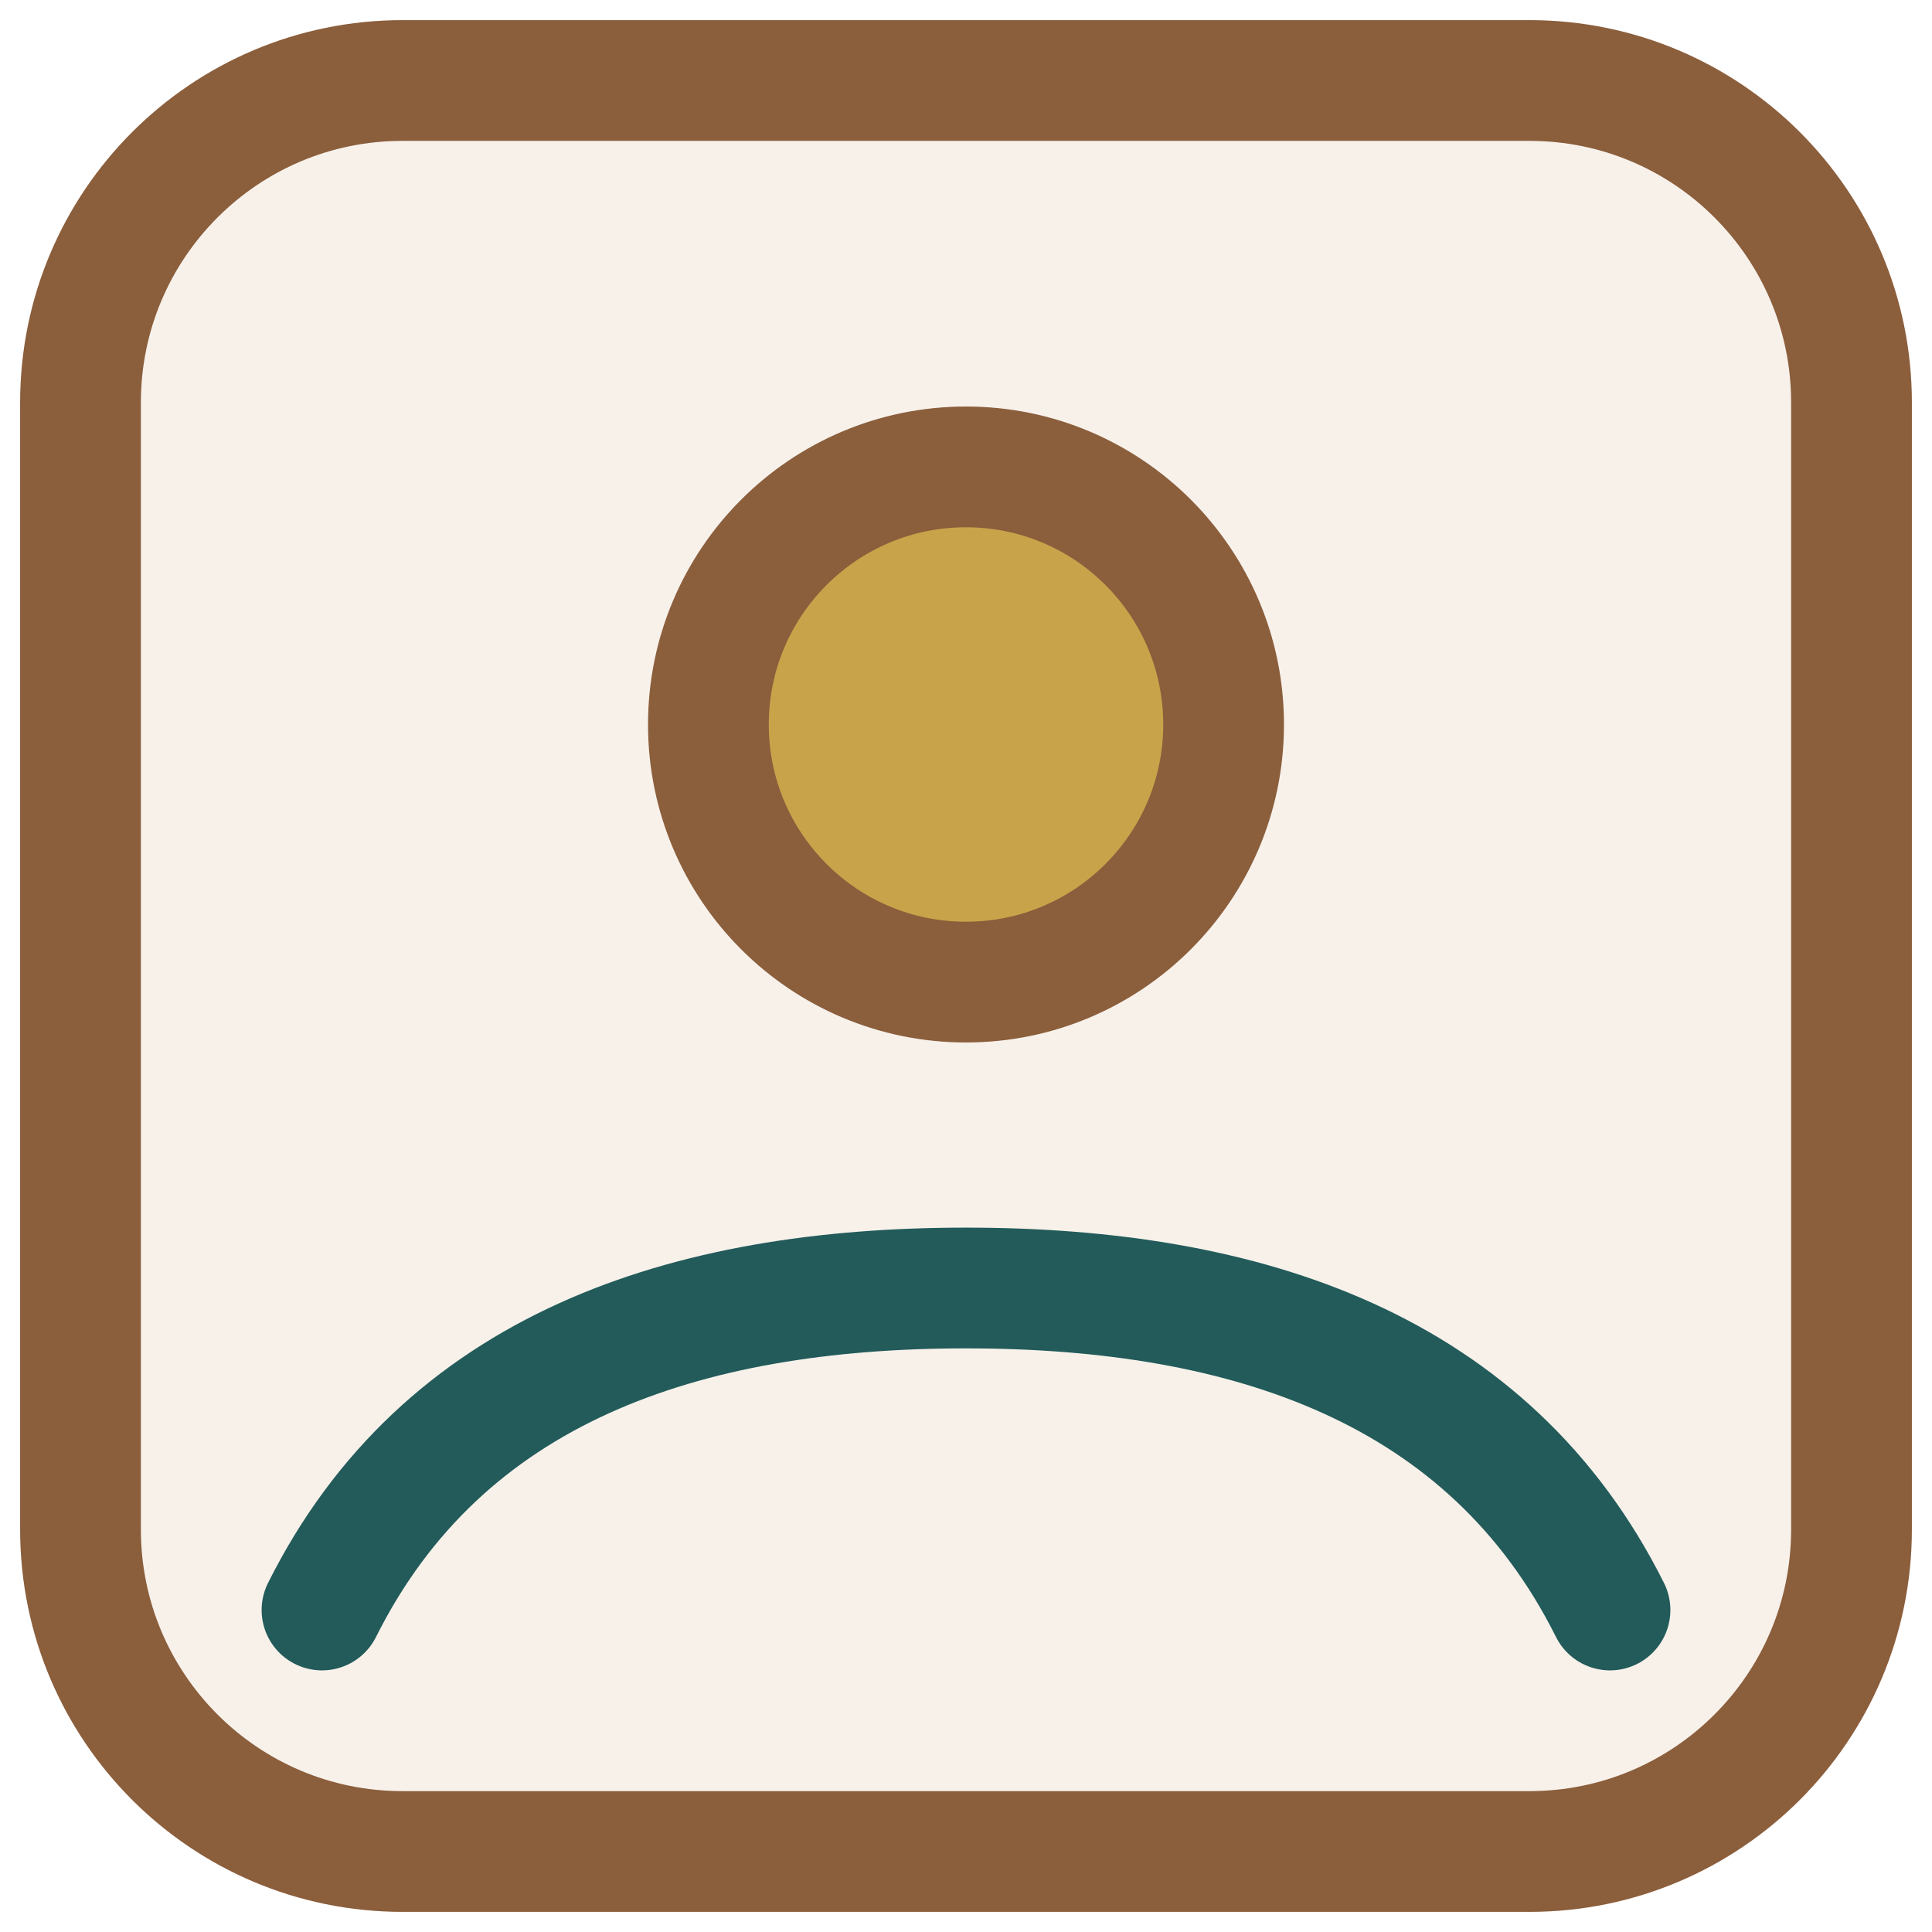
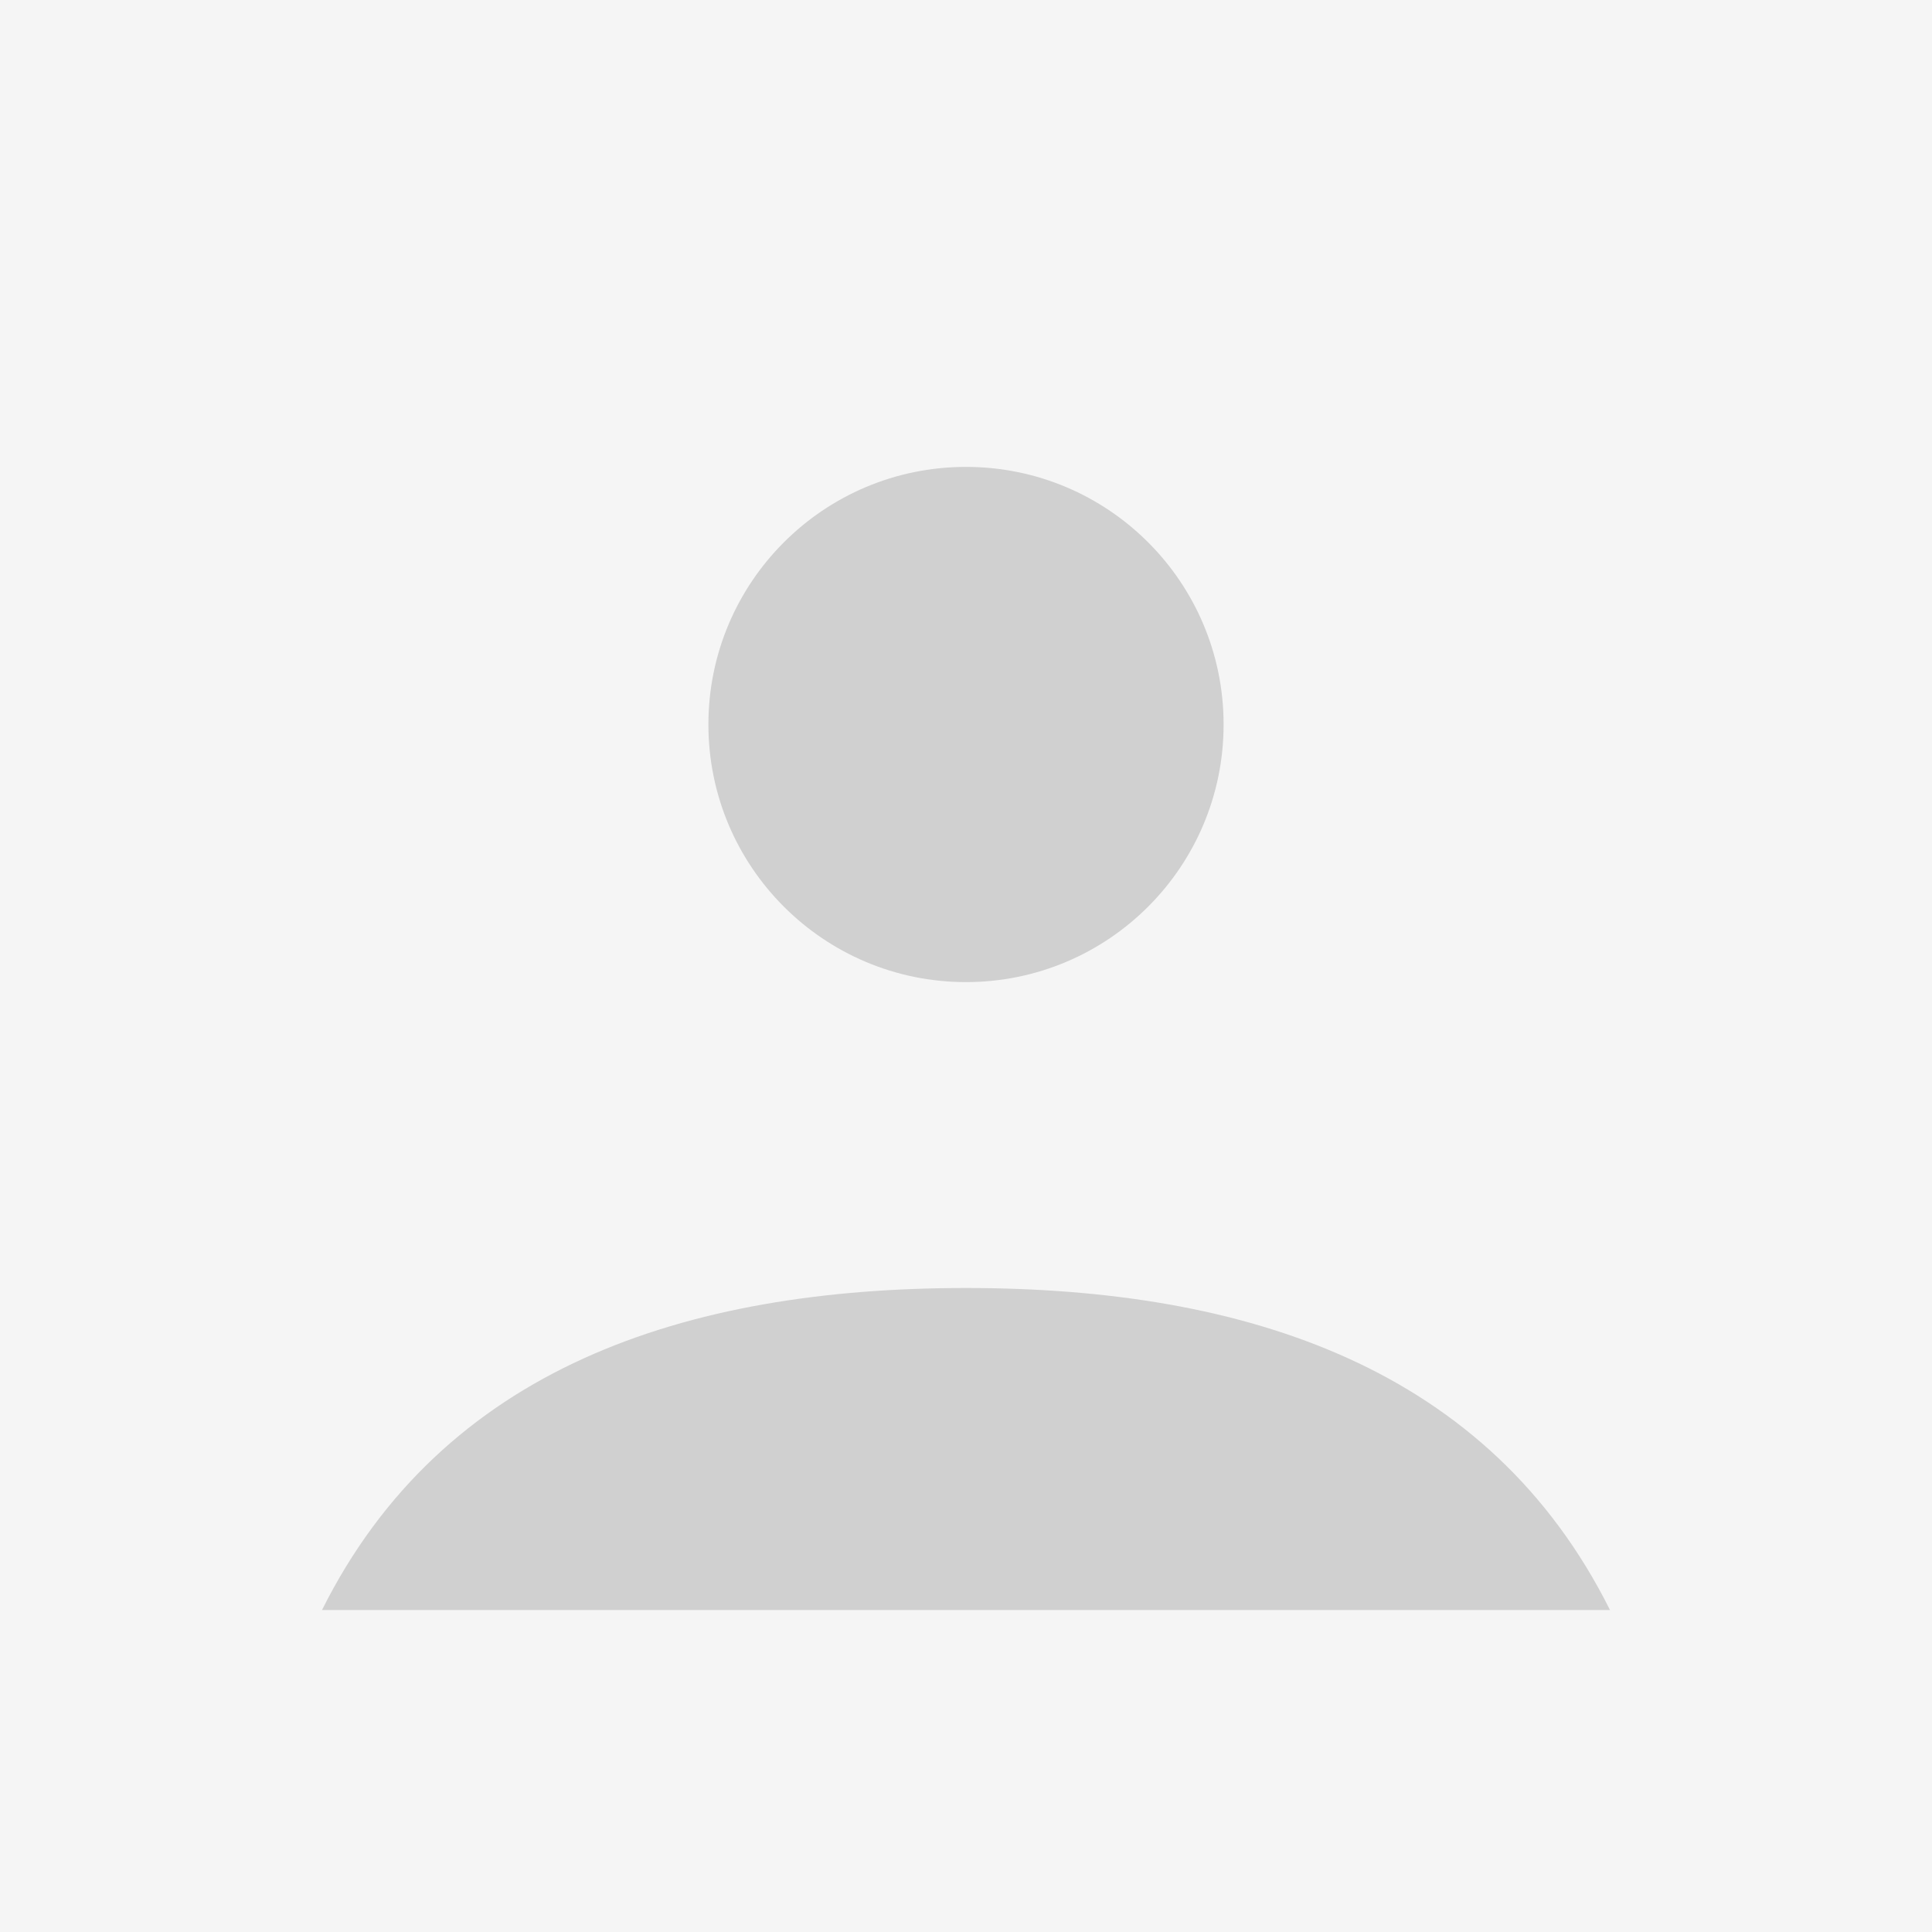
- <svg xmlns="http://www.w3.org/2000/svg" width="120" height="120" viewBox="0 0 24 24" fill="none" stroke="#8B5E3C" stroke-width="1.5" stroke-linecap="round" stroke-linejoin="round">
-   <rect x="1" y="1" width="22" height="22" rx="4" ry="4" fill="#F7F1EA" />
-   <circle cx="12" cy="9" r="3.2" fill="#C9A34A" />
-   <path d="M4 20c1.5-3 4.5-4 8-4s6.5 1 8 4" stroke="#225B5A" fill="none" />
+ <svg xmlns="http://www.w3.org/2000/svg" width="120" height="120" viewBox="0 0 24 24" role="img" aria-label="default avatar">
+   <rect x="0" y="0" width="24" height="24" fill="#f5f5f5" />
+   <circle cx="12" cy="9" r="3.2" fill="#d0d0d0" />
+   <path d="M4 20c1.5-3 4.5-4 8-4s6.5 1 8 4" fill="#d0d0d0" />
</svg>
